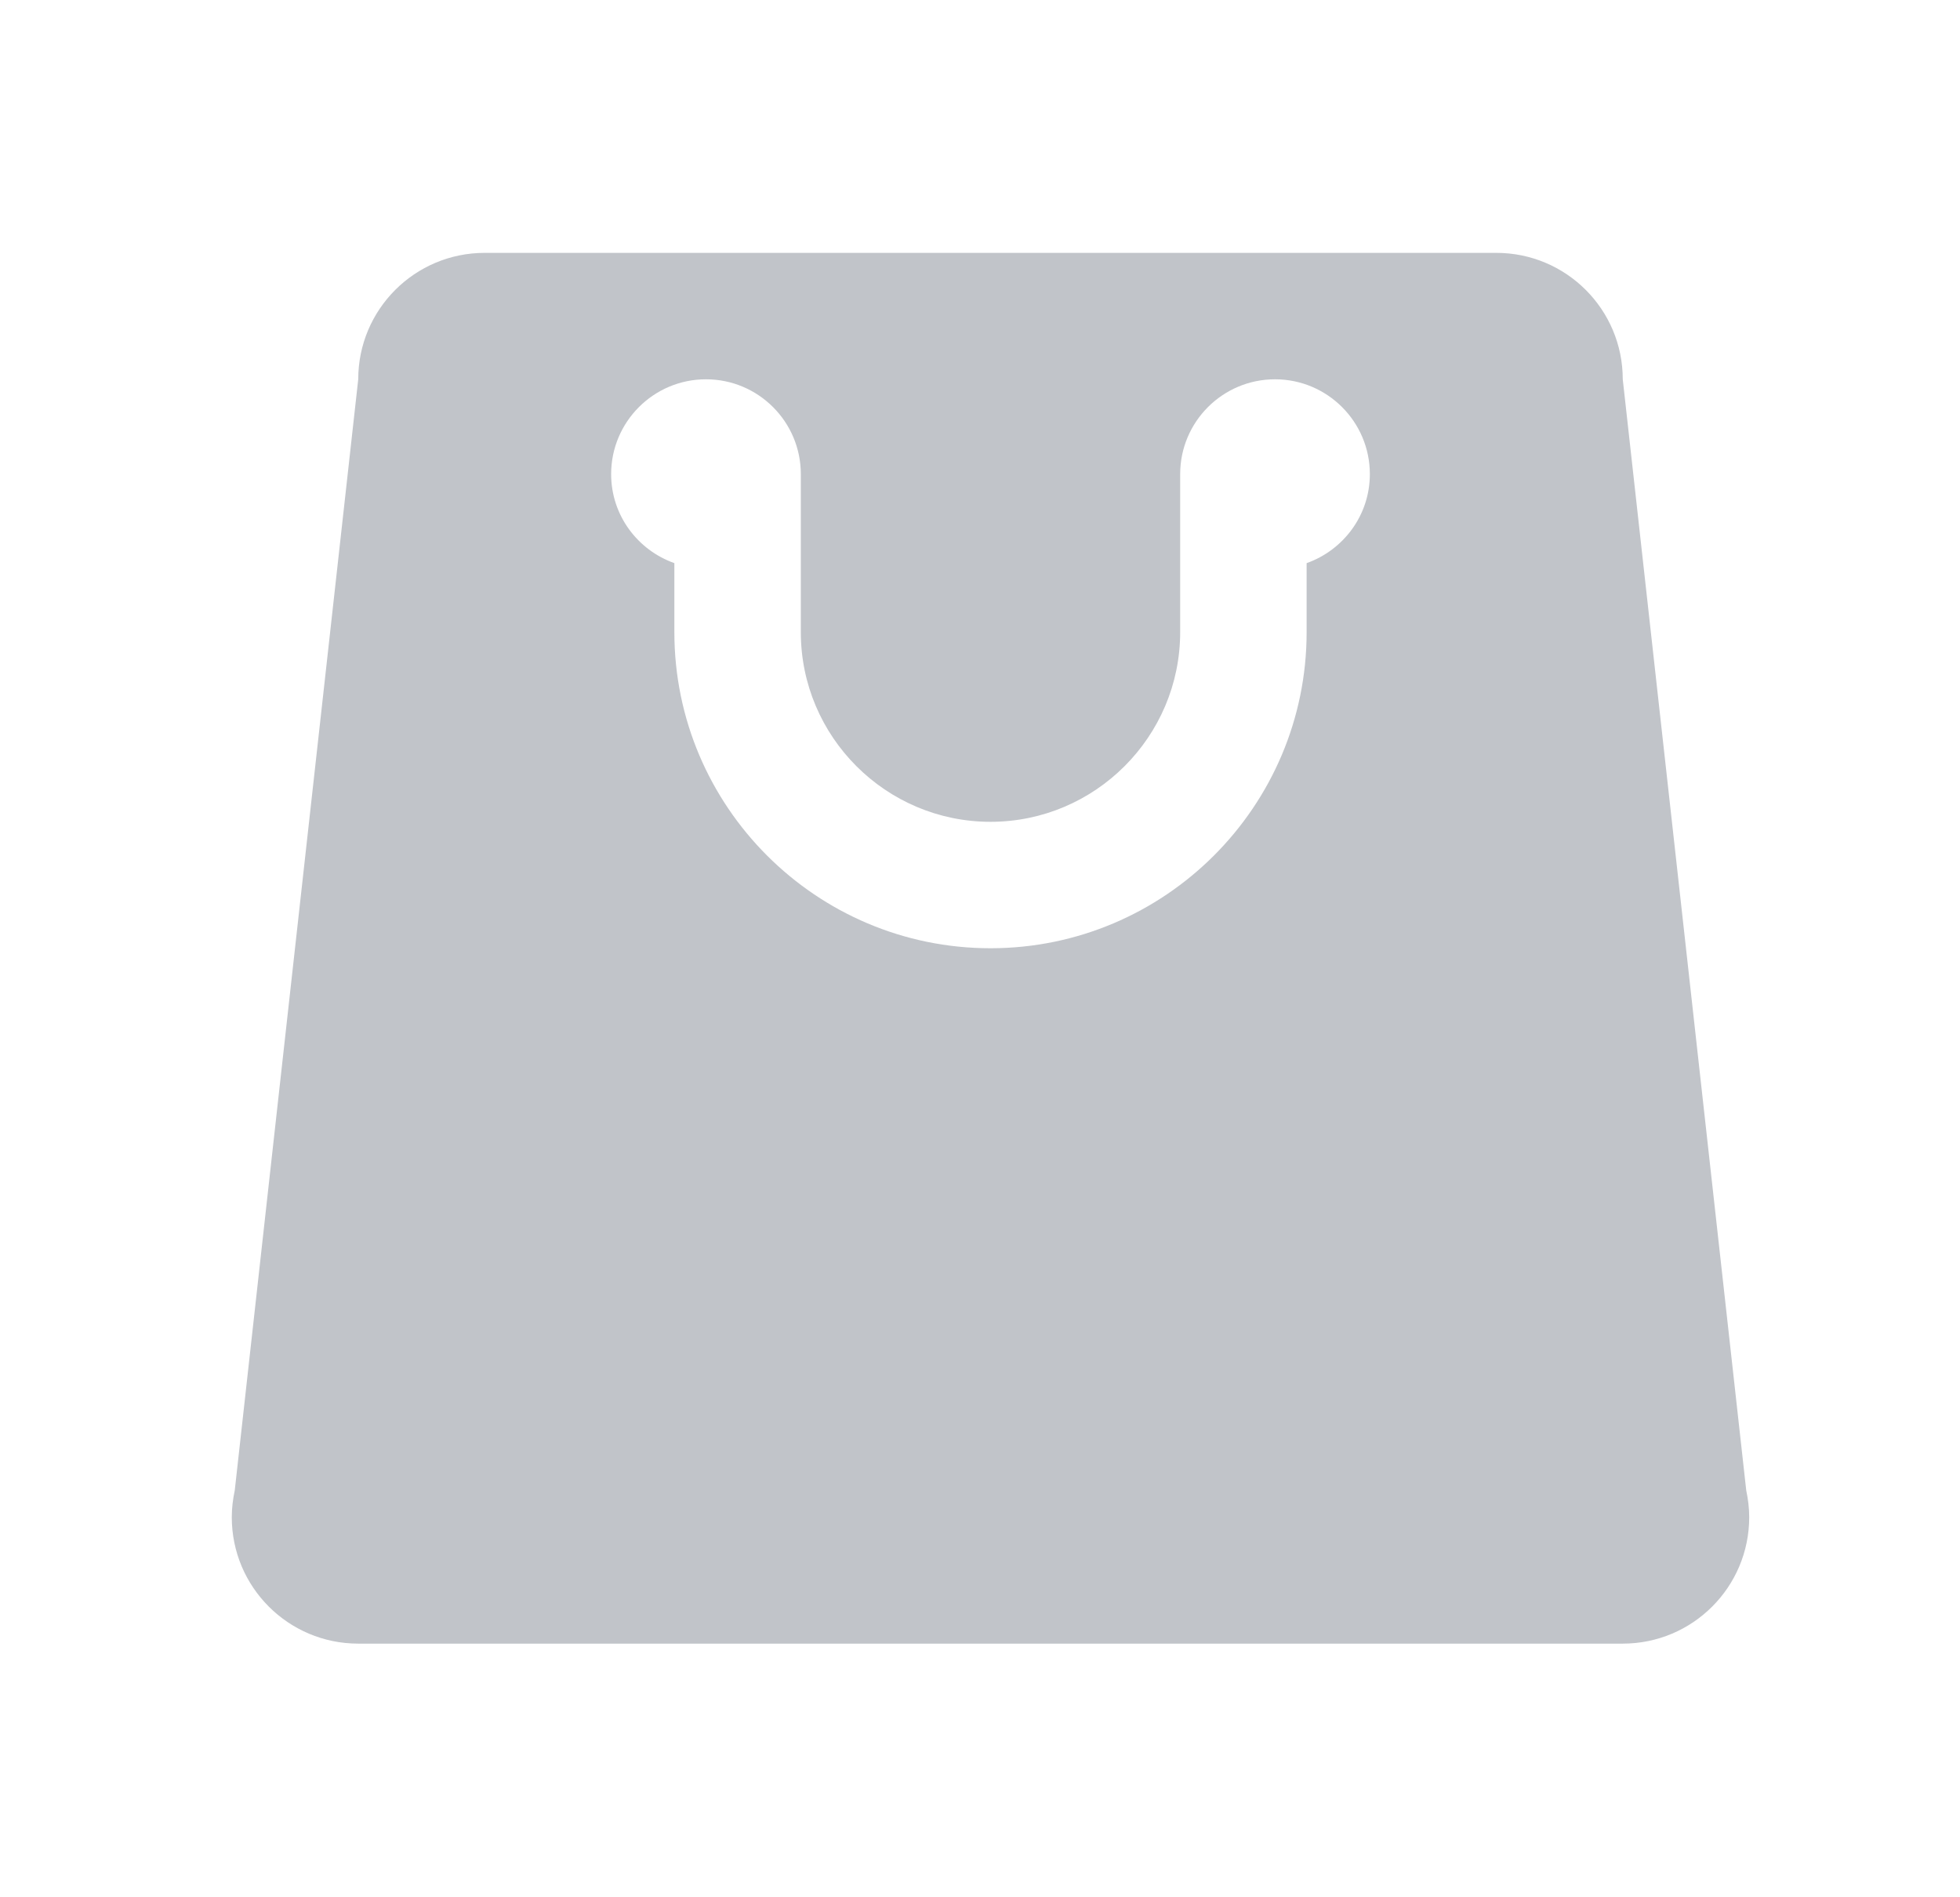
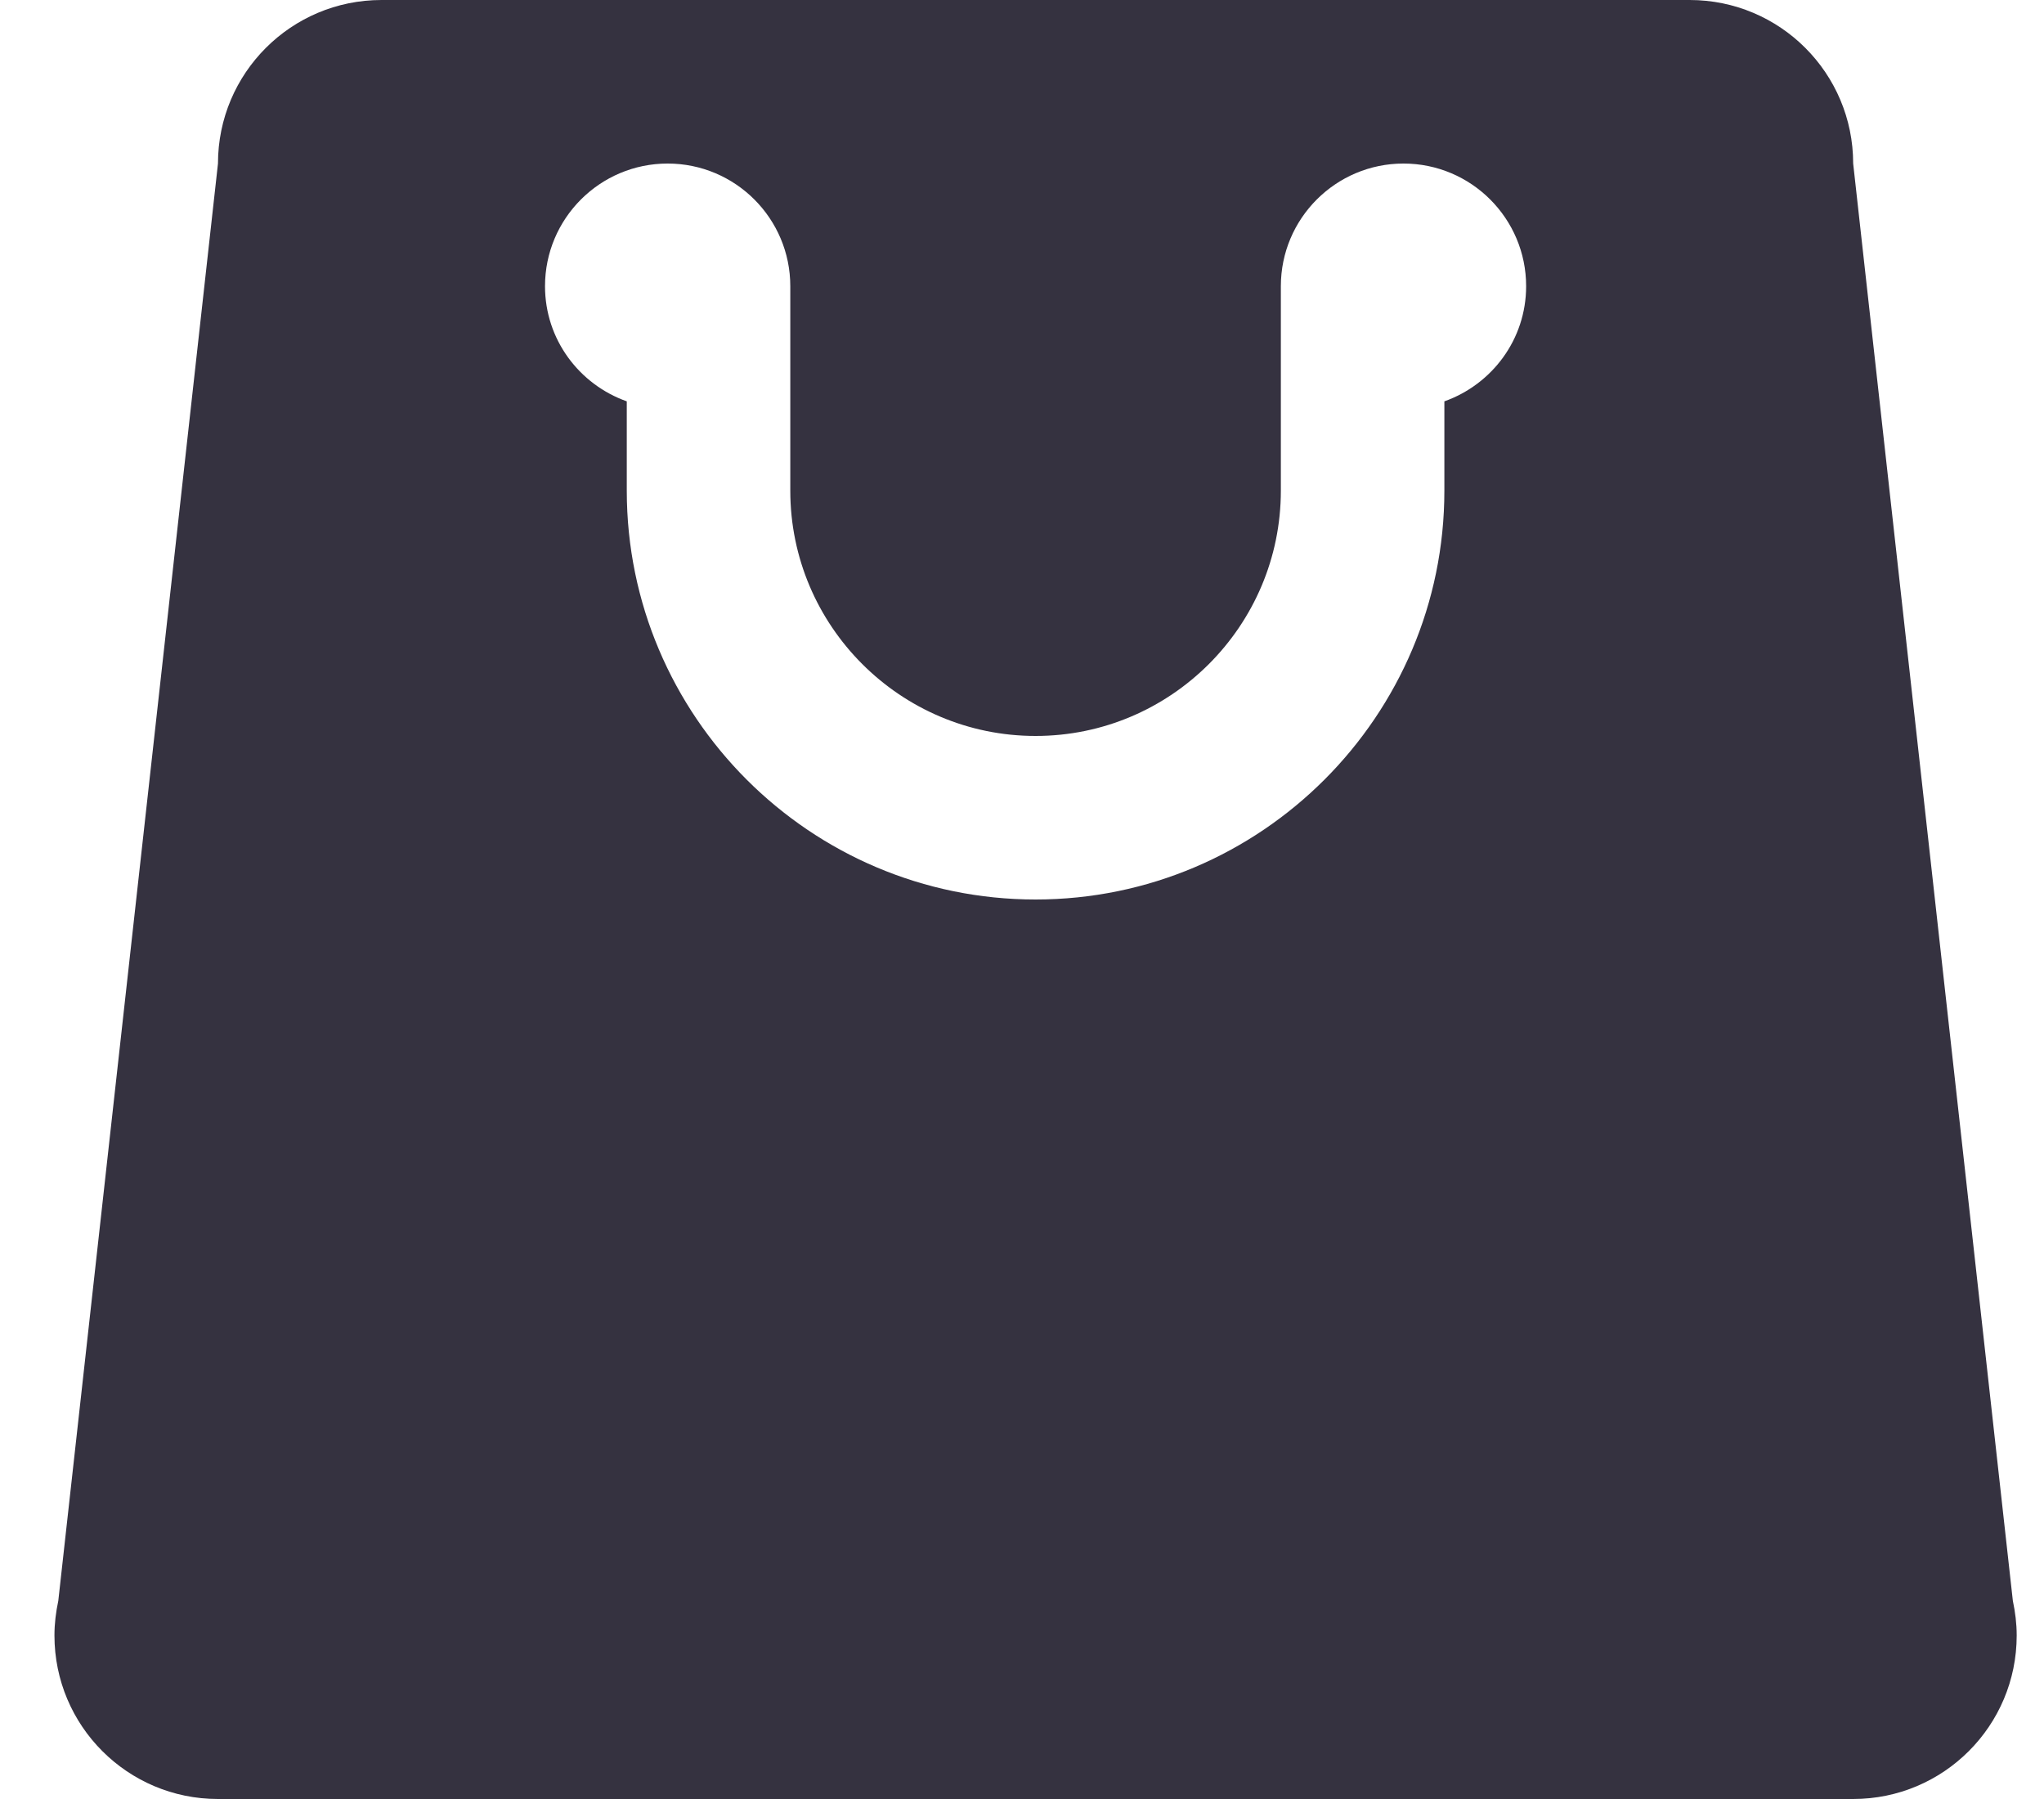
- <svg xmlns="http://www.w3.org/2000/svg" width="31" height="30" viewBox="0 0 31 30" fill="none">
-   <path d="M27.619 23.576L25.666 6C25.666 4.895 24.771 4 23.666 4H15.666H7.666C6.561 4 5.666 4.895 5.666 6L3.713 23.576C3.684 23.713 3.666 23.854 3.666 24C3.666 25.105 4.561 26 5.666 26H15.666H25.666C26.771 26 27.666 25.105 27.666 24C27.666 23.854 27.648 23.713 27.619 23.576ZM20.666 8.908V10C20.666 12.757 18.423 15 15.666 15C12.909 15 10.666 12.757 10.666 10V8.908C10.085 8.702 9.666 8.152 9.666 7.5C9.666 6.672 10.338 6 11.166 6C11.994 6 12.666 6.672 12.666 7.5V10C12.666 11.654 14.012 13 15.666 13C17.32 13 18.666 11.654 18.666 10V7.5C18.666 6.672 19.338 6 20.166 6C20.994 6 21.666 6.672 21.666 7.5C21.666 8.152 21.247 8.702 20.666 8.908Z" fill="#C1C4C9" />
+ <svg xmlns="http://www.w3.org/2000/svg" width="25" height="22" viewBox="0 0 25 22" fill="none">
+   <path d="M24.619 19.576L22.666 2C22.666 0.895 21.771 0 20.666 0H12.666H4.666C3.561 0 2.666 0.895 2.666 2L0.713 19.576C0.684 19.713 0.666 19.854 0.666 20C0.666 21.105 1.561 22 2.666 22H12.666H22.666C23.771 22 24.666 21.105 24.666 20C24.666 19.854 24.648 19.713 24.619 19.576ZM17.666 4.908V6C17.666 8.757 15.423 11 12.666 11C9.909 11 7.666 8.757 7.666 6V4.908C7.085 4.702 6.666 4.152 6.666 3.5C6.666 2.672 7.338 2 8.166 2C8.994 2 9.666 2.672 9.666 3.5V6C9.666 7.654 11.012 9 12.666 9C14.32 9 15.666 7.654 15.666 6V3.5C15.666 2.672 16.338 2 17.166 2C17.994 2 18.666 2.672 18.666 3.5C18.666 4.152 18.247 4.702 17.666 4.908Z" fill="#353240" />
</svg>
